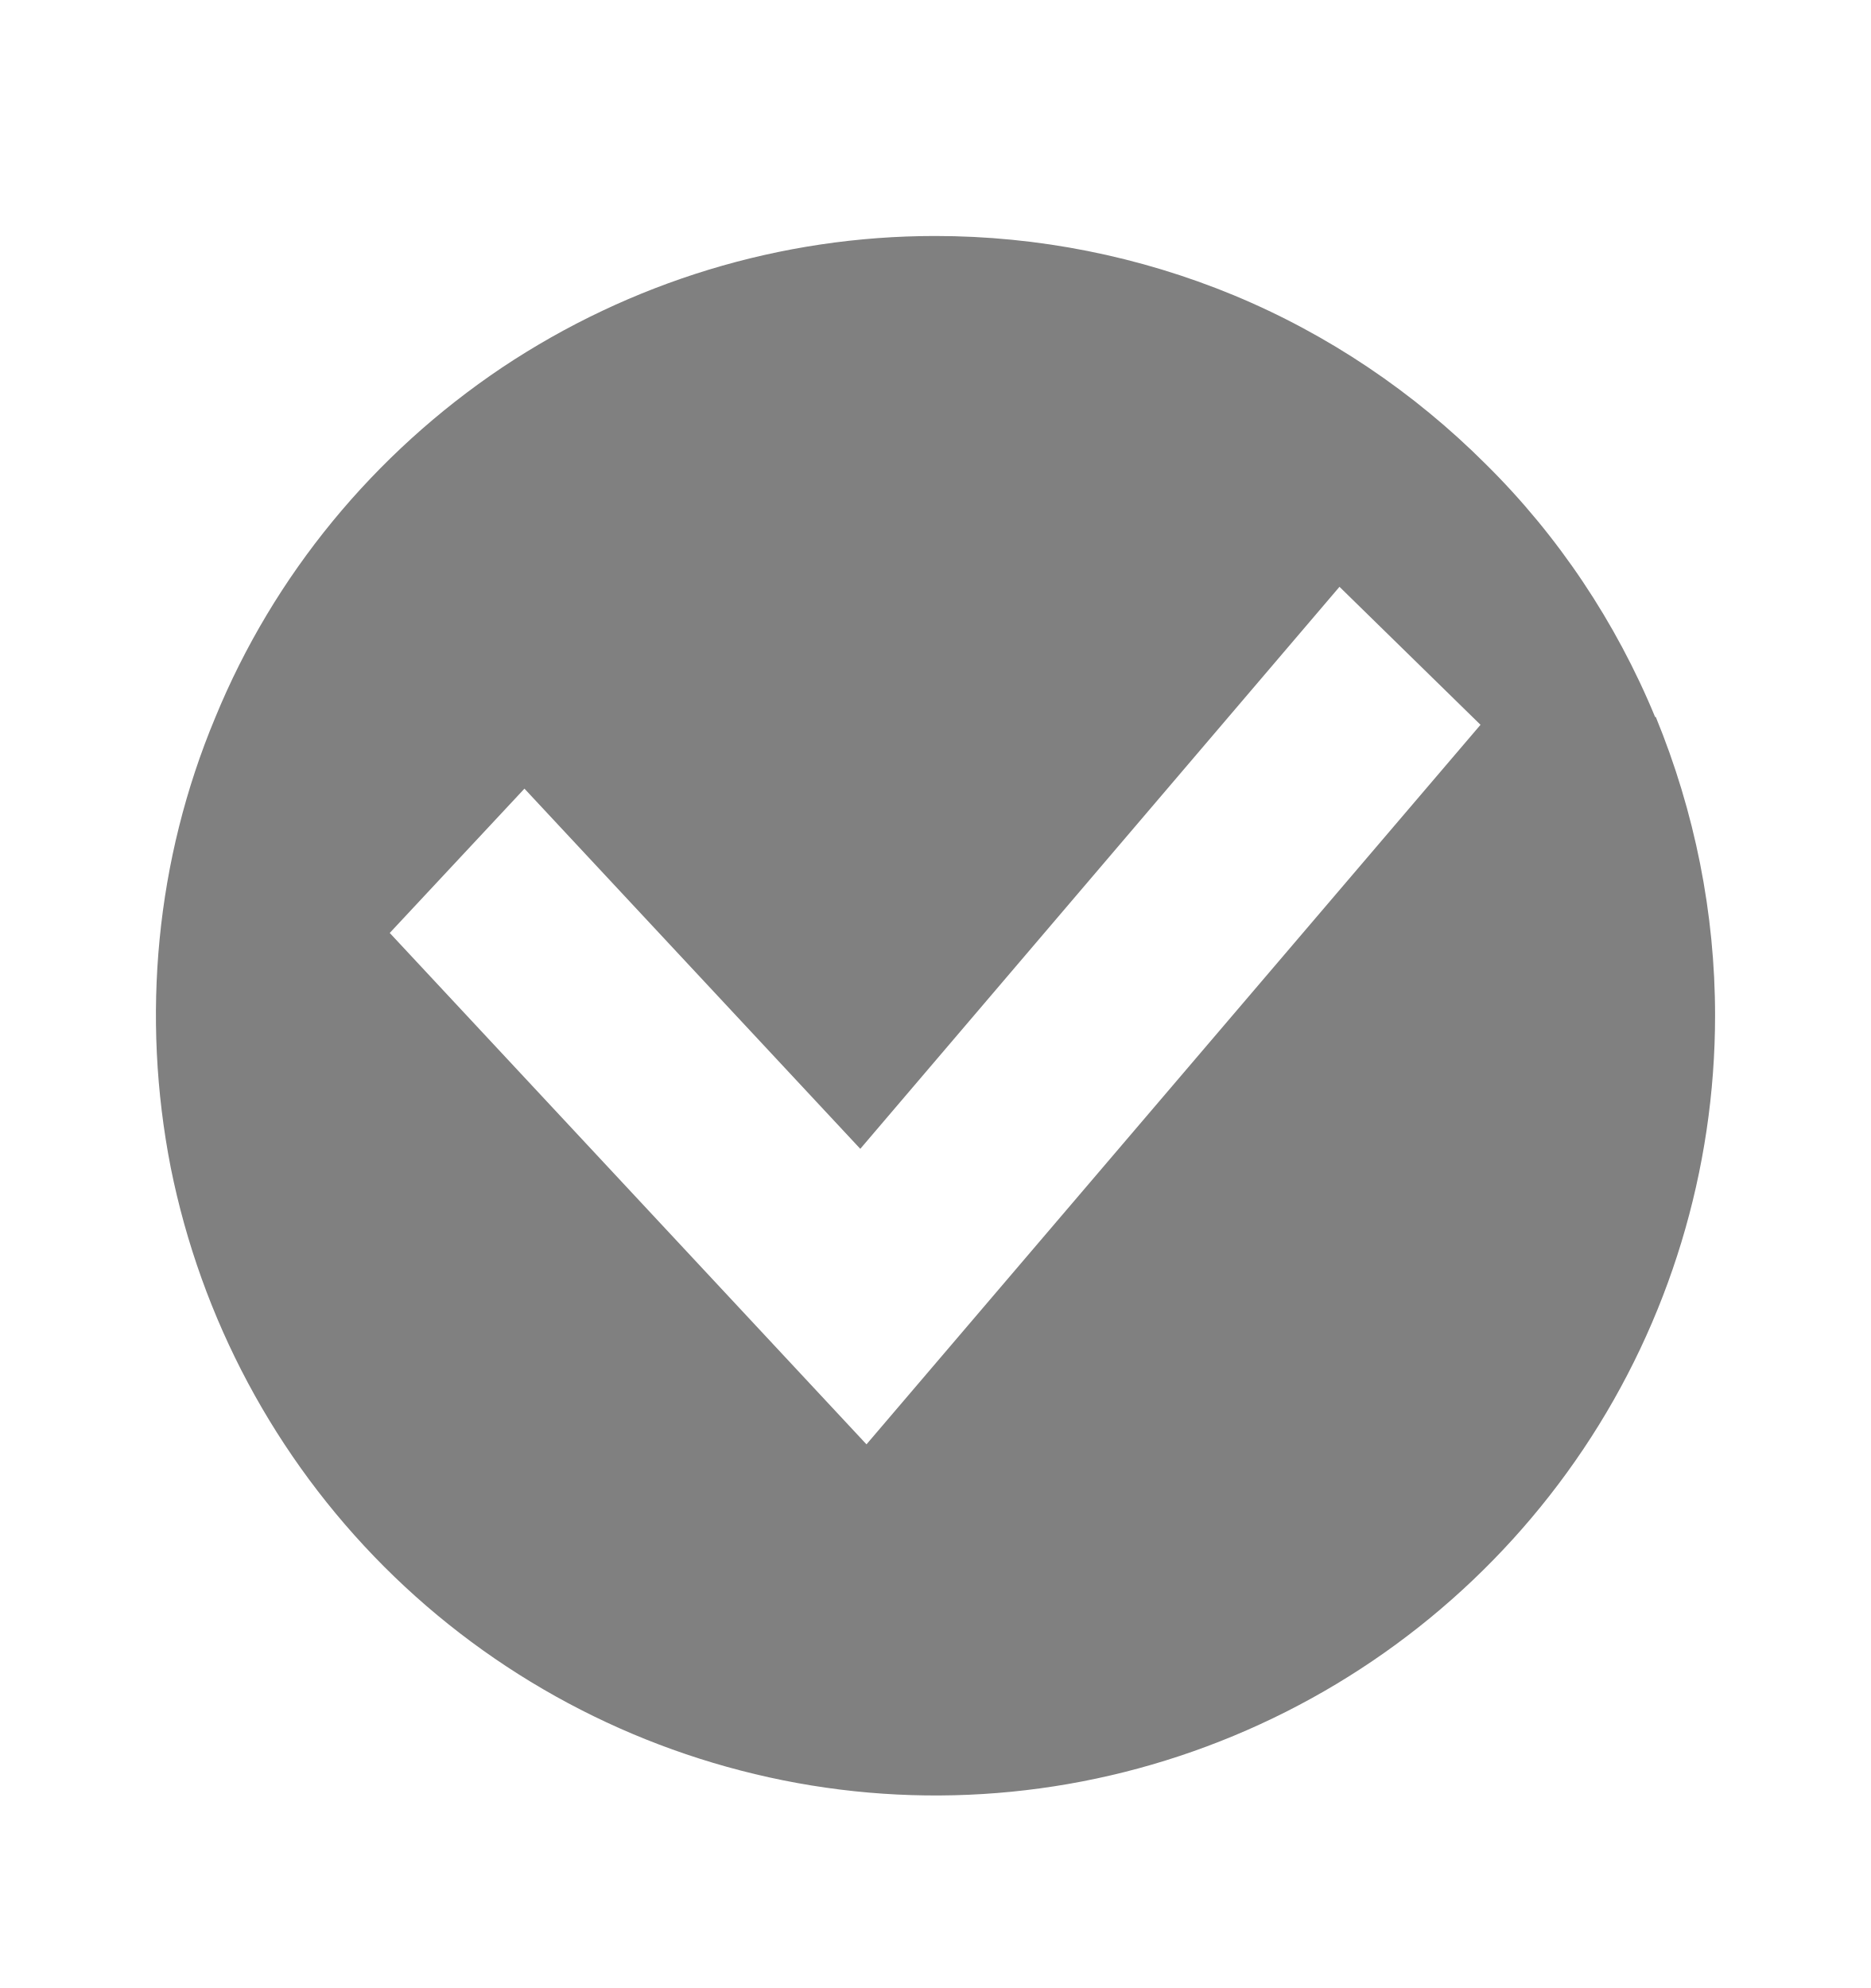
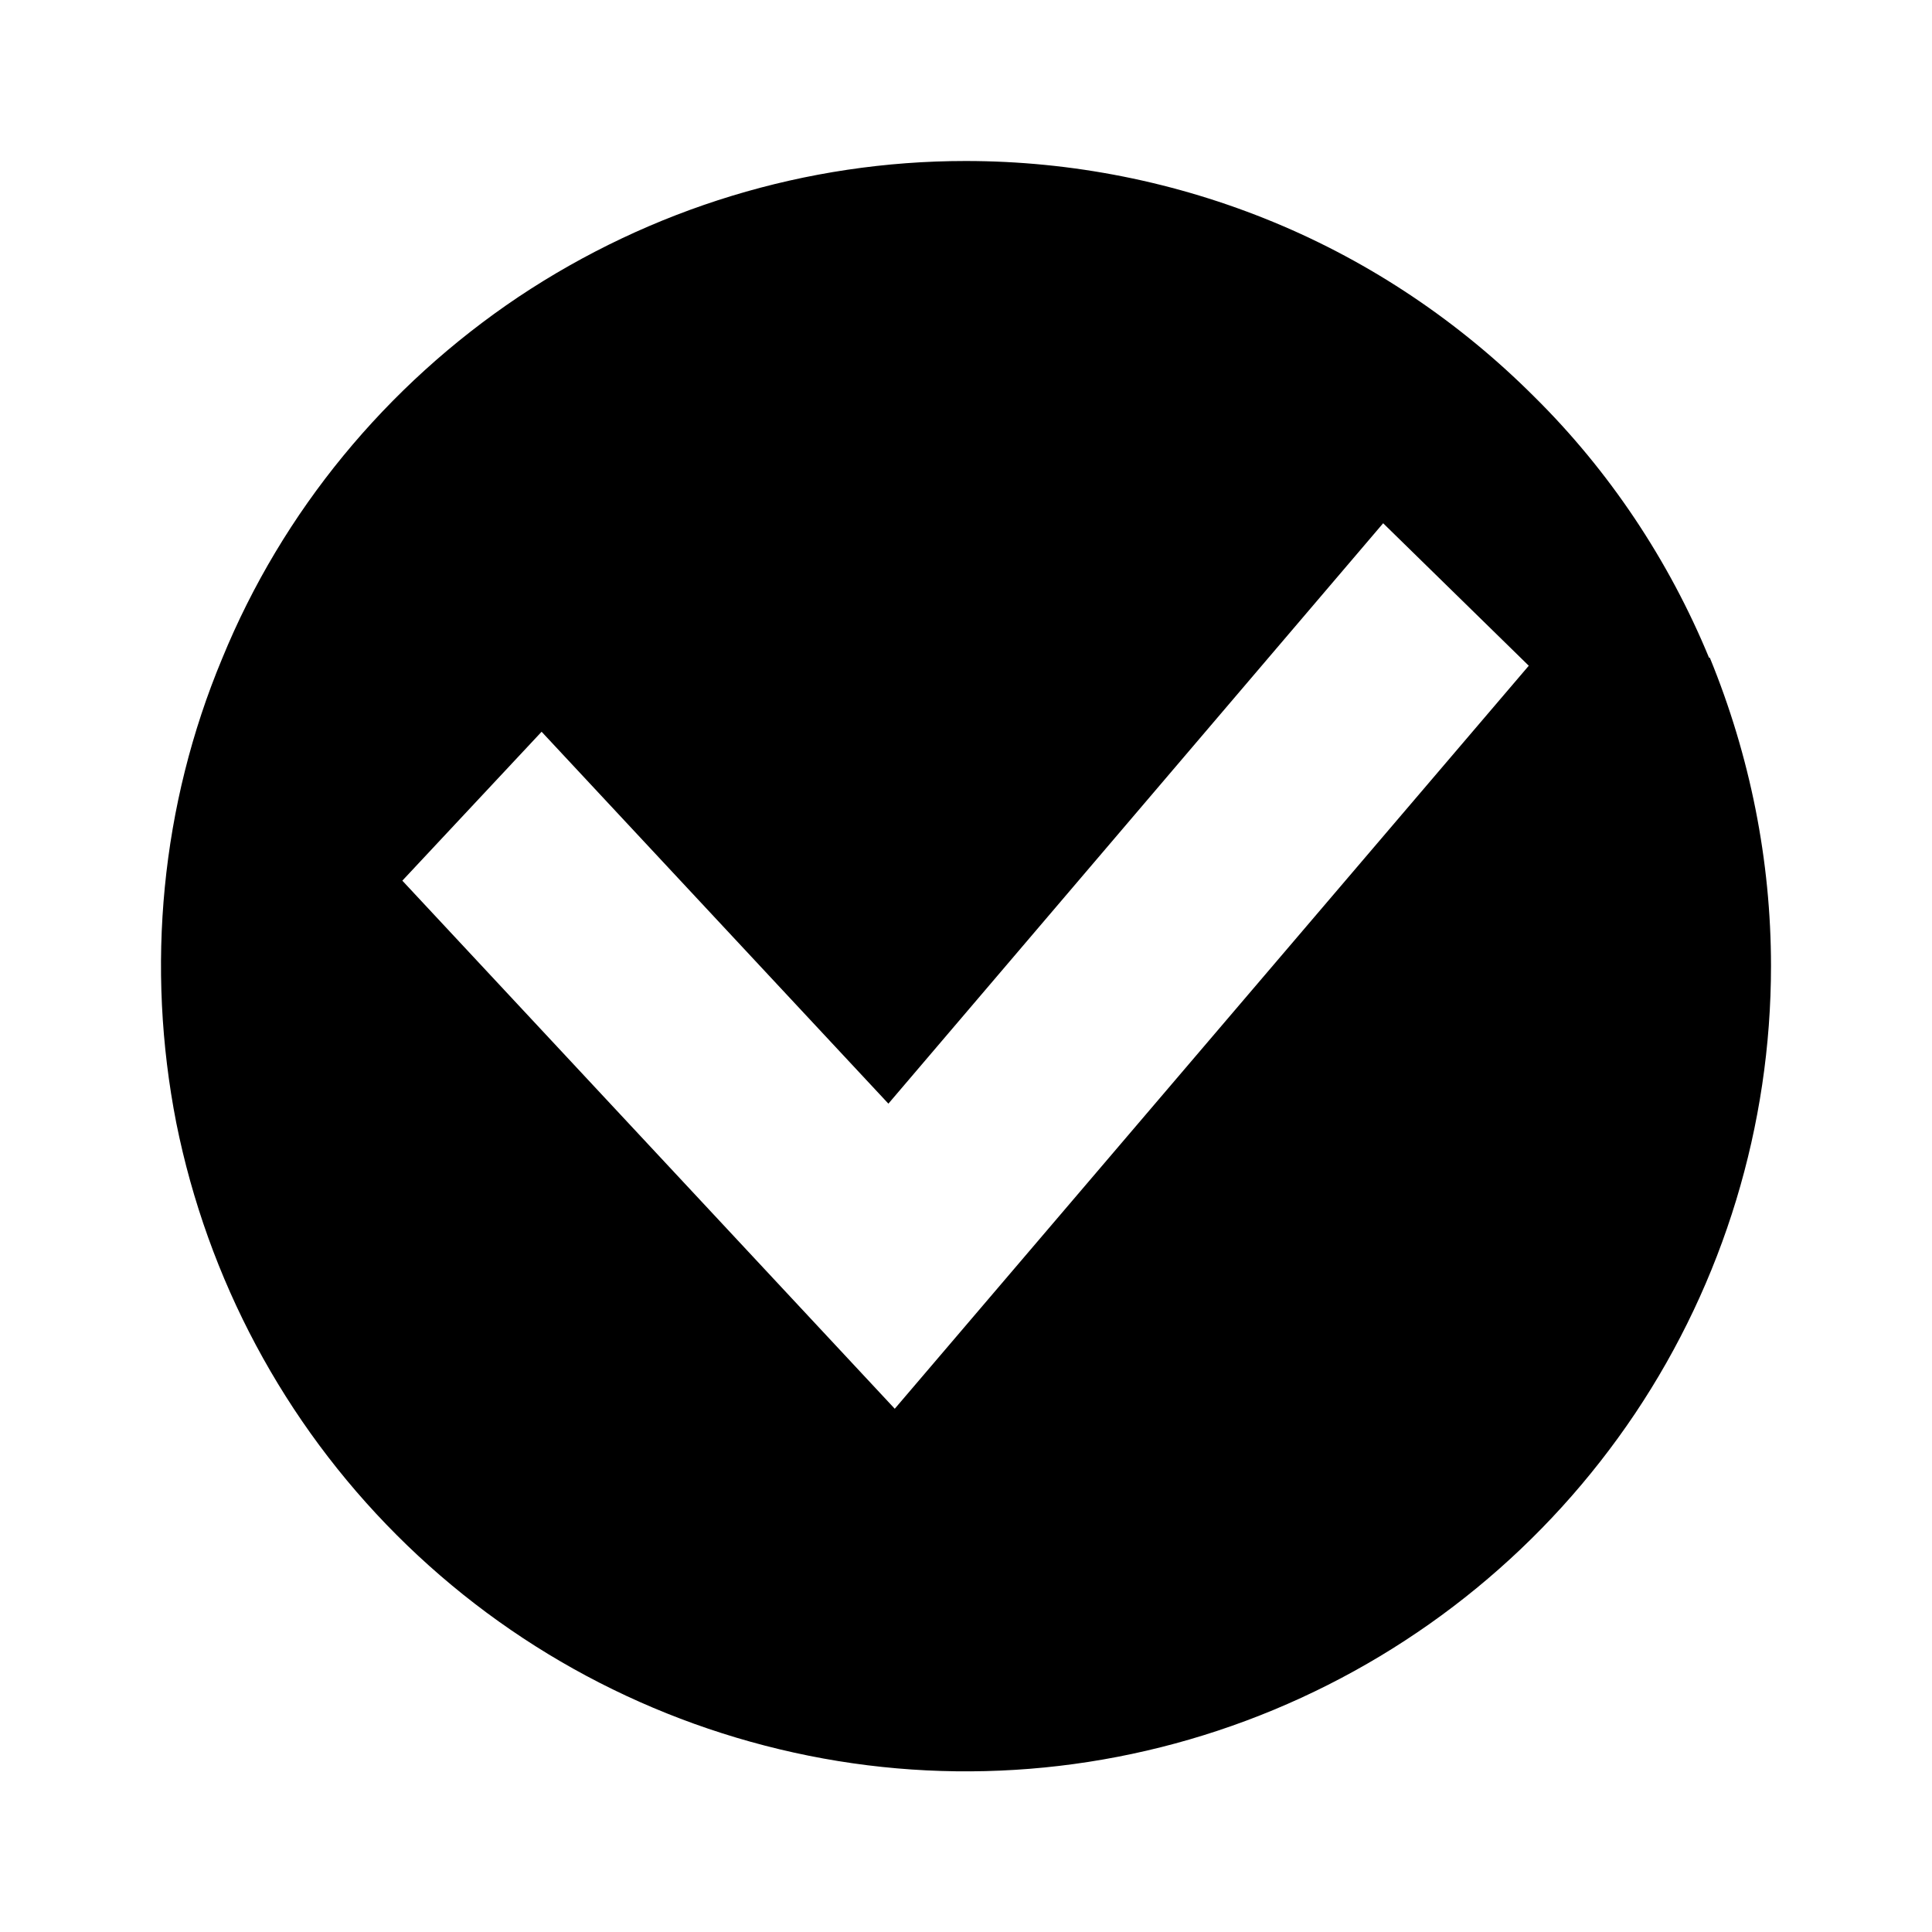
- <svg xmlns="http://www.w3.org/2000/svg" width="16" height="17" viewBox="0 0 16 17" fill="none">
-   <g id="ico_0287_success">
-     <path id="Vector" fill-rule="evenodd" clip-rule="evenodd" d="M14.154 6.131C13.821 5.324 13.328 4.584 12.708 3.971C12.088 3.351 11.355 2.858 10.549 2.524C9.743 2.191 8.876 2.018 7.997 2.018C6.677 2.018 5.391 2.411 4.292 3.144C3.199 3.878 2.34 4.918 1.84 6.138C1.333 7.351 1.207 8.691 1.46 9.984C1.72 11.278 2.353 12.464 3.286 13.398C4.219 14.331 5.405 14.964 6.697 15.224C7.99 15.484 9.329 15.351 10.549 14.844C11.768 14.338 12.808 13.484 13.541 12.391C14.274 11.298 14.667 10.004 14.667 8.684C14.667 7.811 14.494 6.944 14.16 6.131H14.154ZM7.41 12.351L3.333 7.978L4.485 6.744L7.357 9.824L11.455 5.018L12.661 6.198L7.41 12.351Z" fill="#808080" />
-   </g>
+ <svg xmlns="http://www.w3.org/2000/svg" width="24" height="24" viewBox="0 0 24 24" fill="none">
+   <path fill-rule="evenodd" clip-rule="evenodd" d="M21.23 8.17C20.731 6.96 19.991 5.85 19.061 4.93C18.132 4 17.032 3.26 15.823 2.76C14.614 2.26 13.314 2 11.995 2C10.016 2 8.087 2.59 6.438 3.69C4.799 4.79 3.509 6.35 2.76 8.18C2 10 1.81 12.01 2.19 13.95C2.58 15.89 3.529 17.67 4.929 19.07C6.328 20.47 8.107 21.42 10.046 21.81C11.985 22.2 13.994 22 15.823 21.24C17.652 20.48 19.211 19.2 20.311 17.56C21.41 15.92 22 13.98 22 12C22 10.69 21.74 9.39 21.24 8.17H21.23ZM11.115 17.5L4.998 10.94L6.728 9.09L11.036 13.71L17.182 6.5L18.991 8.27L11.115 17.5Z" fill="black" />
</svg>
